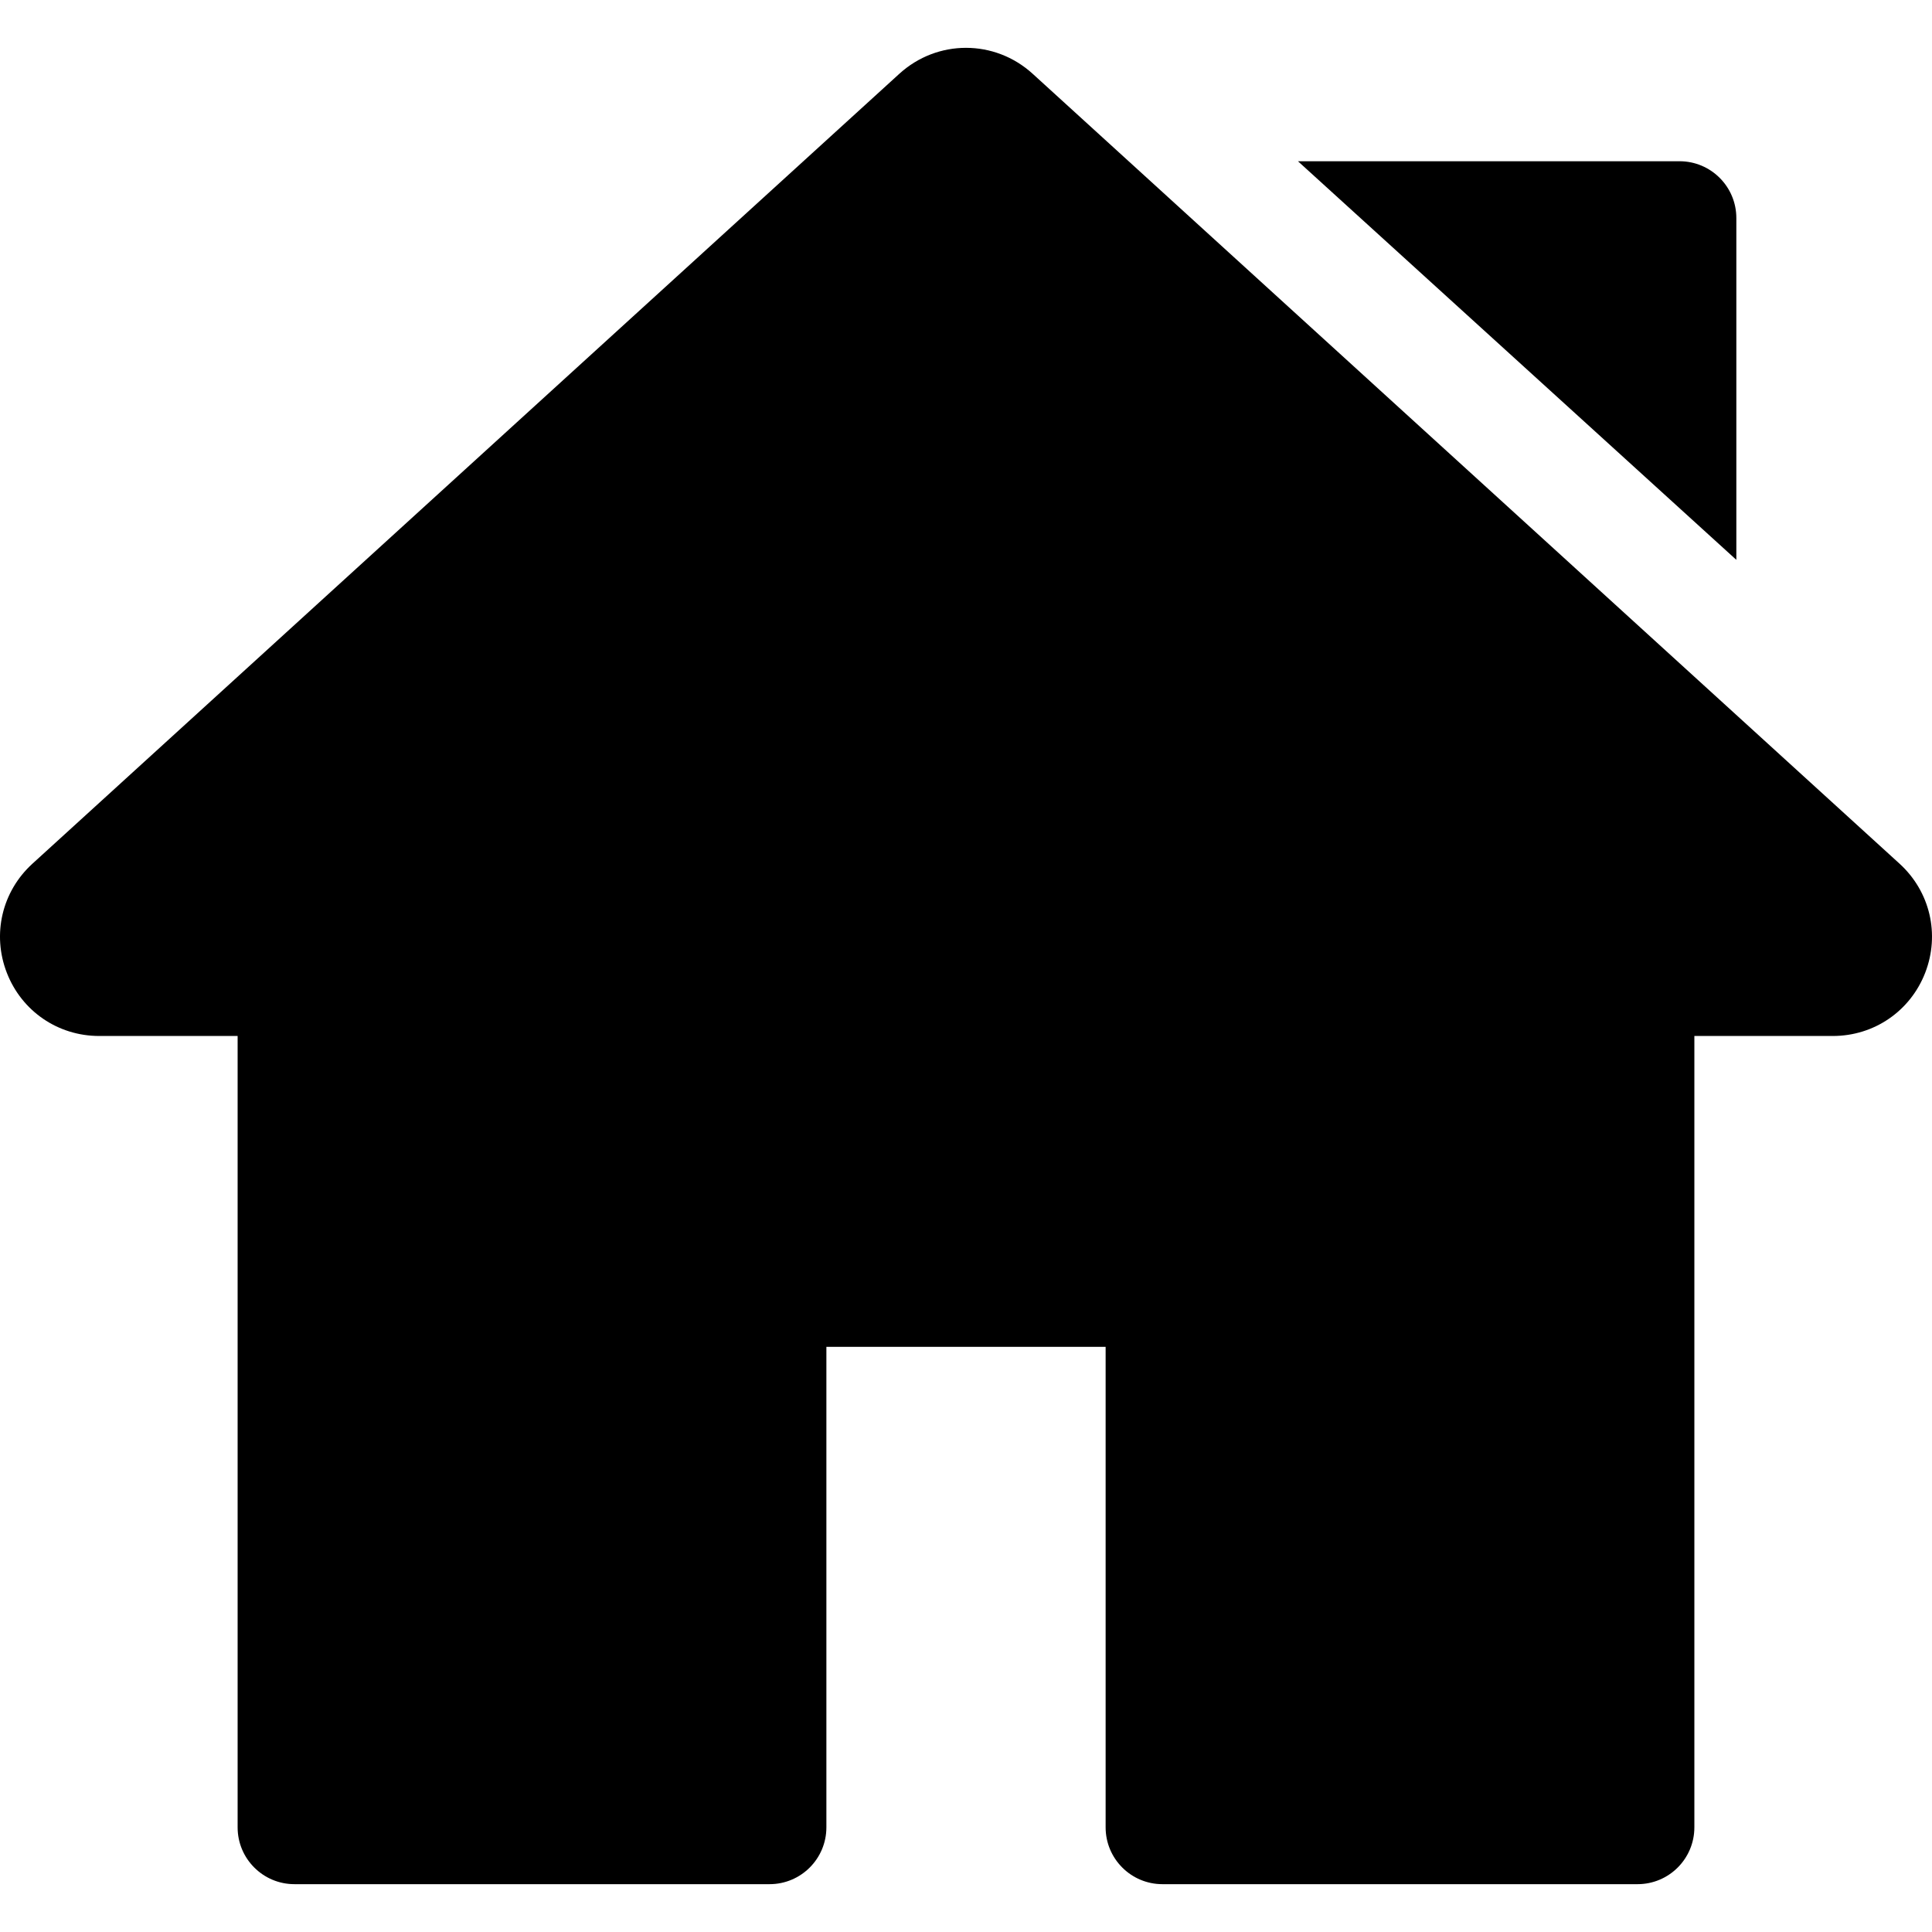
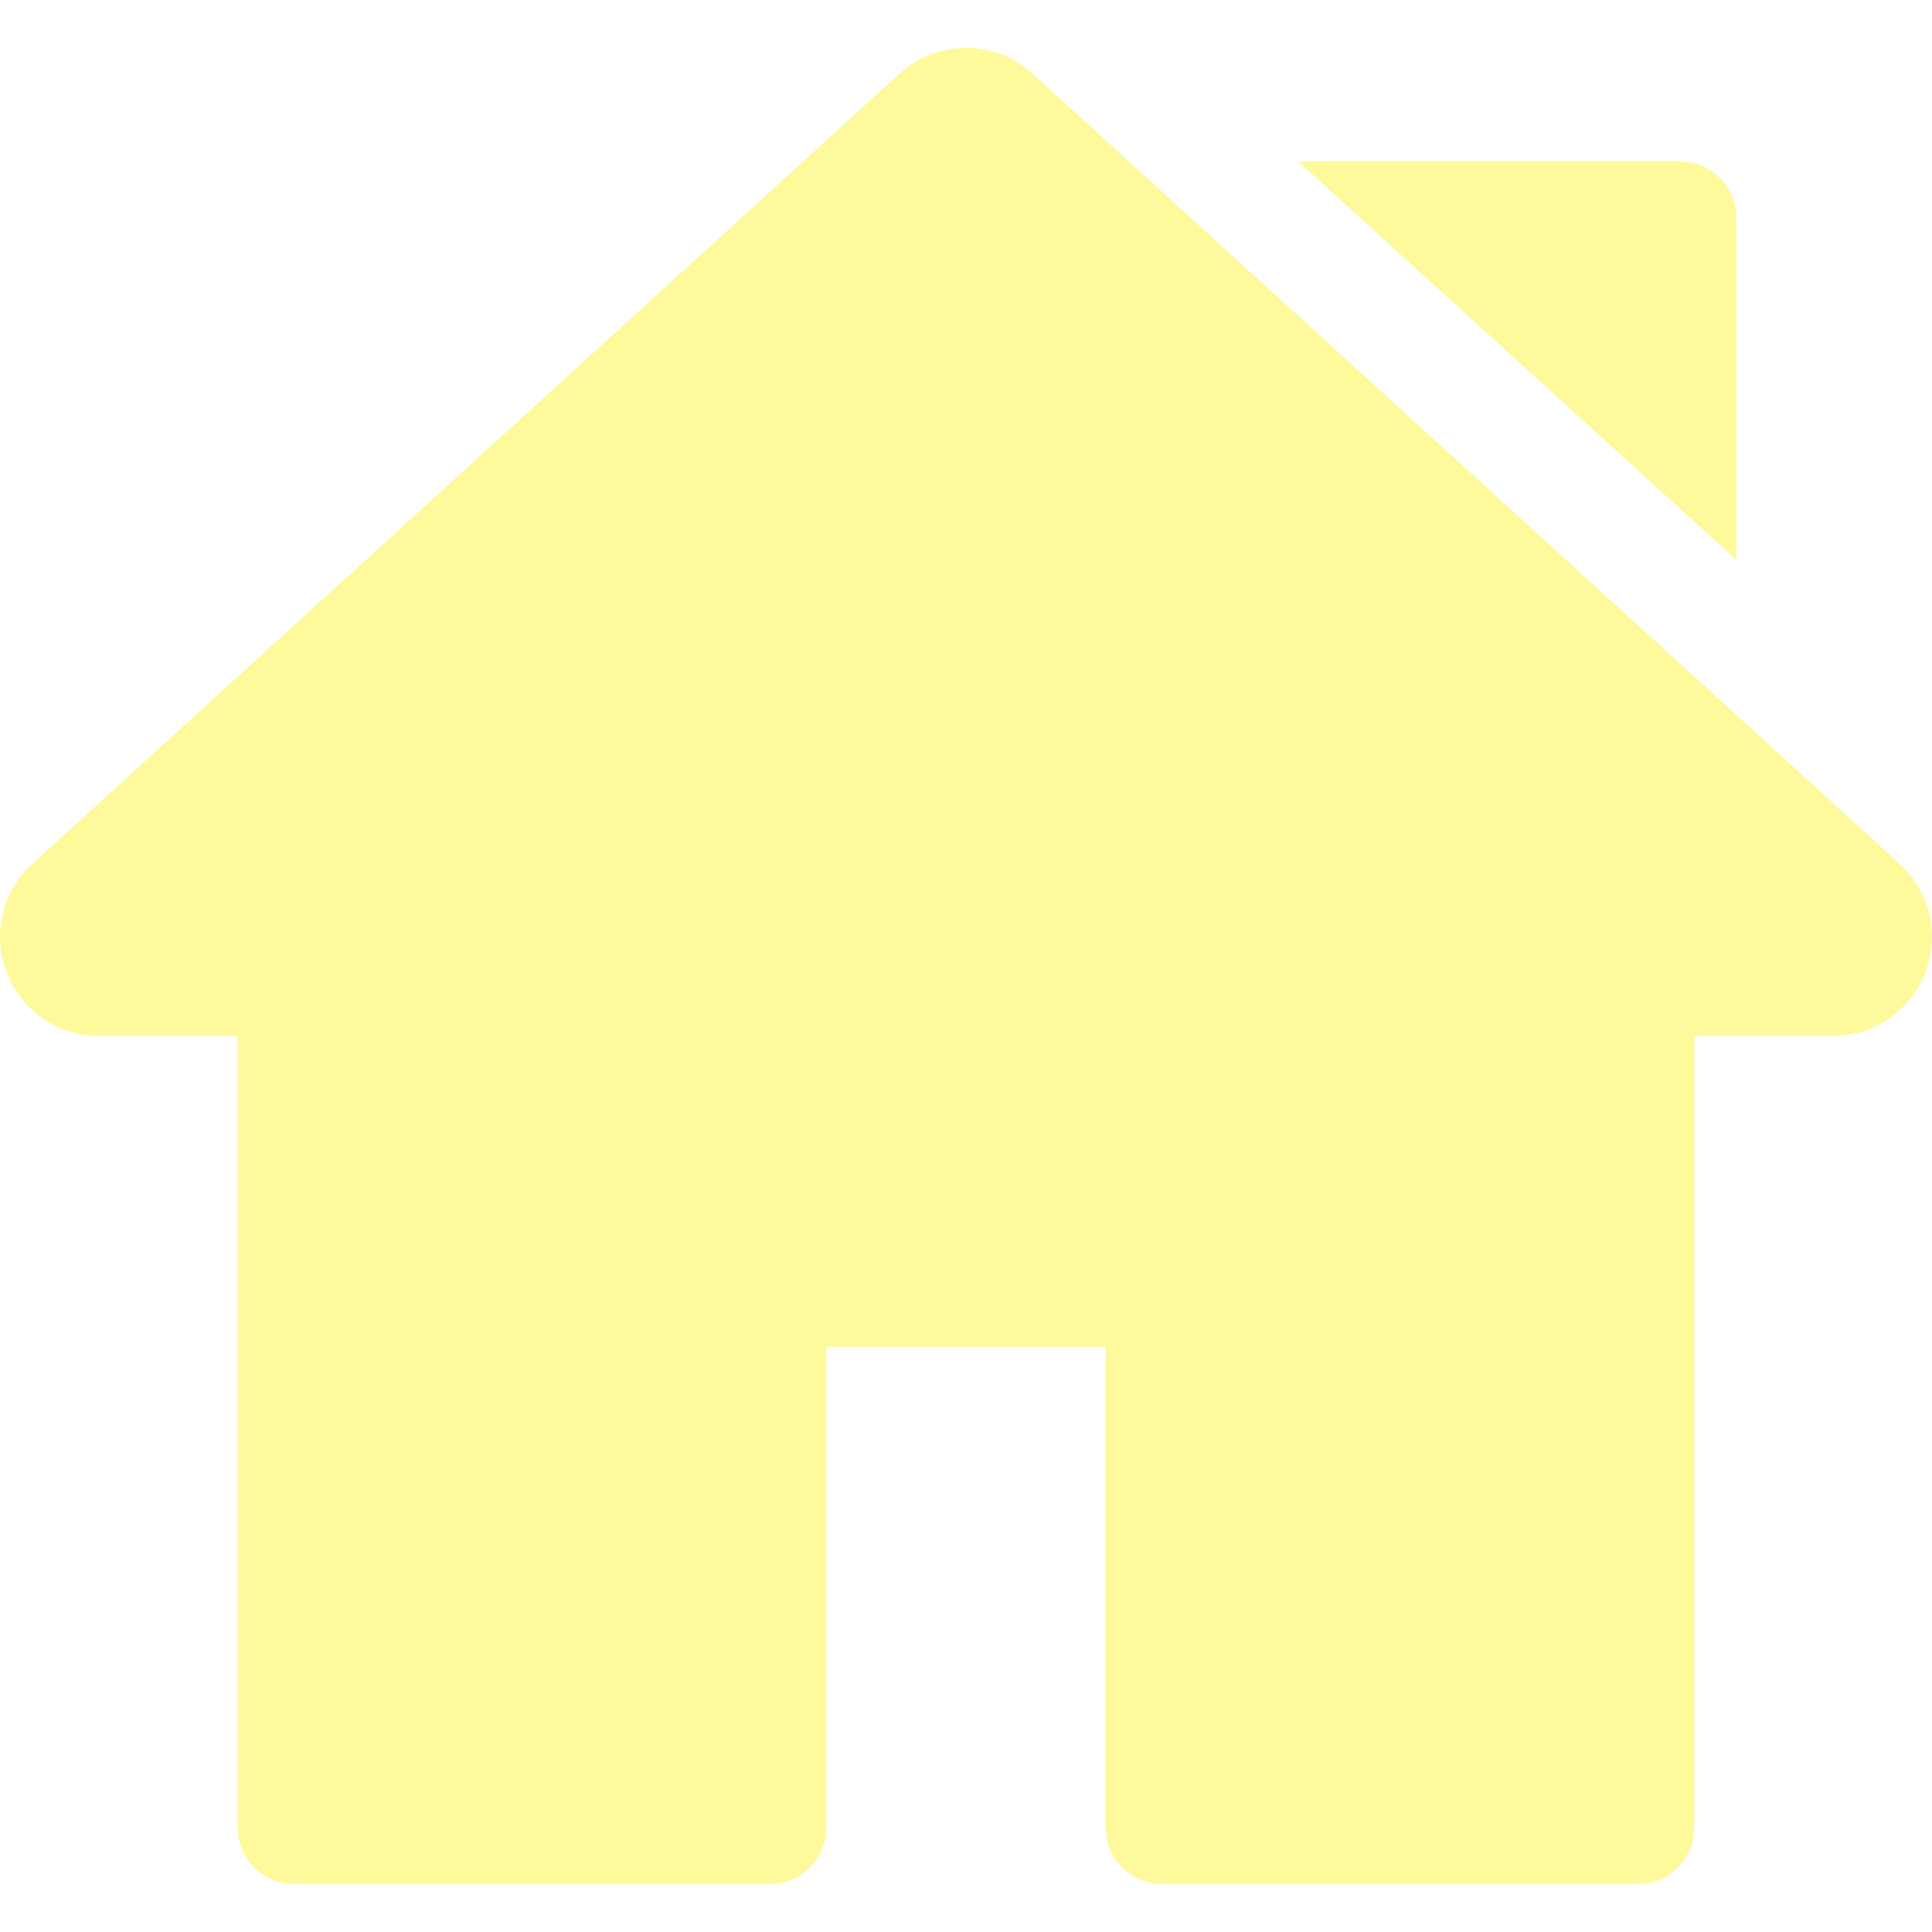
- <svg version="1.1" x="0px" y="0px" viewBox="0 0 512.001 512.001">
+ <svg fill="rgb(254,250,156)" version="1.1" x="0px" y="0px" viewBox="0 0 512.001 512.001">
  <g>
    <path d="M503.402,228.885L273.684,19.567c-10.083-9.189-25.288-9.188-35.367-0.001L8.598,228.886c-8.077,7.36-10.745,18.7-6.799,28.889c3.947,10.189,13.557,16.772,24.484,16.772h36.69v209.721c0,8.315,6.742,15.057,15.057,15.057h125.914c8.315,0,15.057-6.741,15.057-15.057V356.932h74.002v127.337c0,8.315,6.742,15.057,15.057,15.057h125.908c8.315,0,15.057-6.741,15.057-15.057V274.547h36.697c10.926,0,20.537-6.584,24.484-16.772C514.147,247.585,511.479,236.246,503.402,228.885z" />
  </g>
  <g>
    <path d="M445.092,42.73H343.973l116.176,105.636v-90.58C460.149,49.471,453.408,42.73,445.092,42.73z" />
  </g>
</svg>
